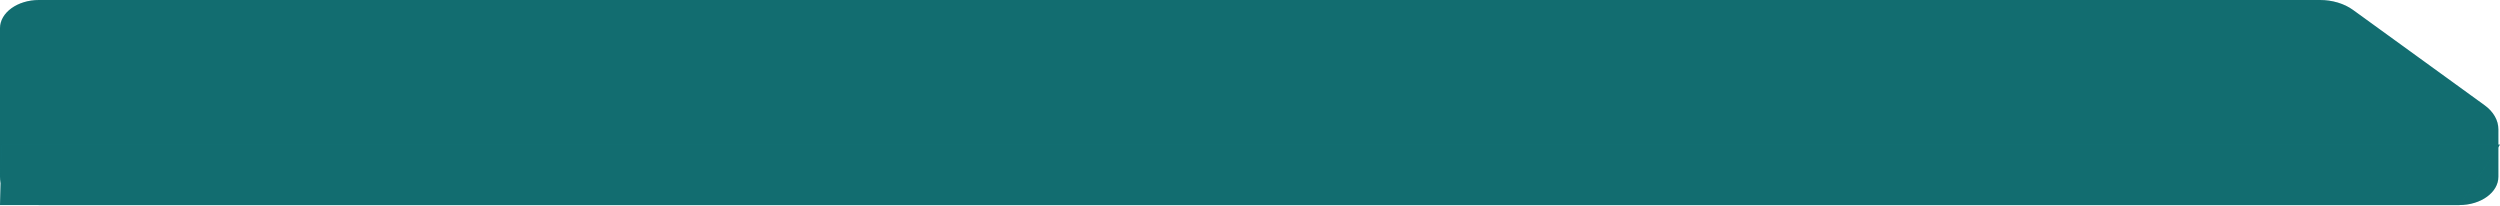
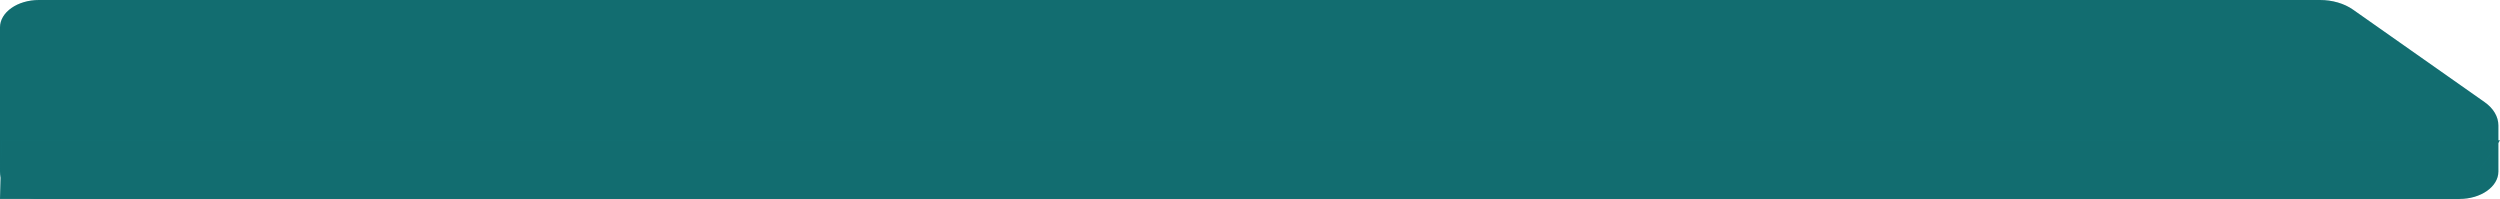
- <svg xmlns="http://www.w3.org/2000/svg" width="2219" height="182" viewBox="0 0 2219 182" fill="none">
-   <path d="M34.606 182H2182.94C2202.06 182 2217.55 170.776 2217.55 156.931V114.742C2217.55 106.763 2213.17 99.112 2205.39 93.47L2088.52 8.811C2080.73 3.169 2070.17 0 2059.16 0H34.606C15.494 0 0 11.224 0 25.069V156.931C0 170.776 15.494 182 34.606 182Z" fill="#16888C" />
-   <path d="M34.606 182H2182.94C2202.06 182 2217.55 170.776 2217.55 156.931V114.742C2217.55 106.763 2213.17 99.112 2205.39 93.47L2088.52 8.811C2080.73 3.169 2070.17 0 2059.16 0H34.606C15.494 0 0 11.224 0 25.069V156.931C0 170.776 15.494 182 34.606 182Z" fill="black" fill-opacity="0.2" />
-   <path d="M1.45 128.353H2219L2182.94 182H1155.84H0L1.45 128.353Z" fill="#16888C" />
-   <path d="M1.45 128.353H2219L2182.94 182H1155.84H0L1.45 128.353Z" fill="black" fill-opacity="0.2" />
+ <svg xmlns="http://www.w3.org/2000/svg" width="2287" height="182" viewBox="0 0 2287 182" fill="none">
+   <path d="M35.666 182H2249.84C2269.54 182 2285.51 170.776 2285.51 156.931V114.742C2285.51 106.763 2281 99.112 2272.97 93.47L2152.52 8.811C2144.5 3.169 2133.61 0 2122.26 0H35.666C15.968 0 0 11.224 0 25.069V156.931C0 170.776 15.968 182 35.666 182Z" fill="#16888C" />
+   <path d="M35.666 182H2249.84C2269.54 182 2285.51 170.776 2285.51 156.931V114.742C2285.51 106.763 2281 99.112 2272.97 93.47L2152.52 8.811C2144.5 3.169 2133.61 0 2122.26 0H35.666C15.968 0 0 11.224 0 25.069V156.931C0 170.776 15.968 182 35.666 182Z" fill="black" fill-opacity="0.2" />
+   <path d="M1.495 128.353H2287L2249.84 182H1191.26H0L1.495 128.353Z" fill="#16888C" />
+   <path d="M1.495 128.353H2287L2249.84 182H1191.26H0L1.495 128.353Z" fill="black" fill-opacity="0.2" />
</svg>
